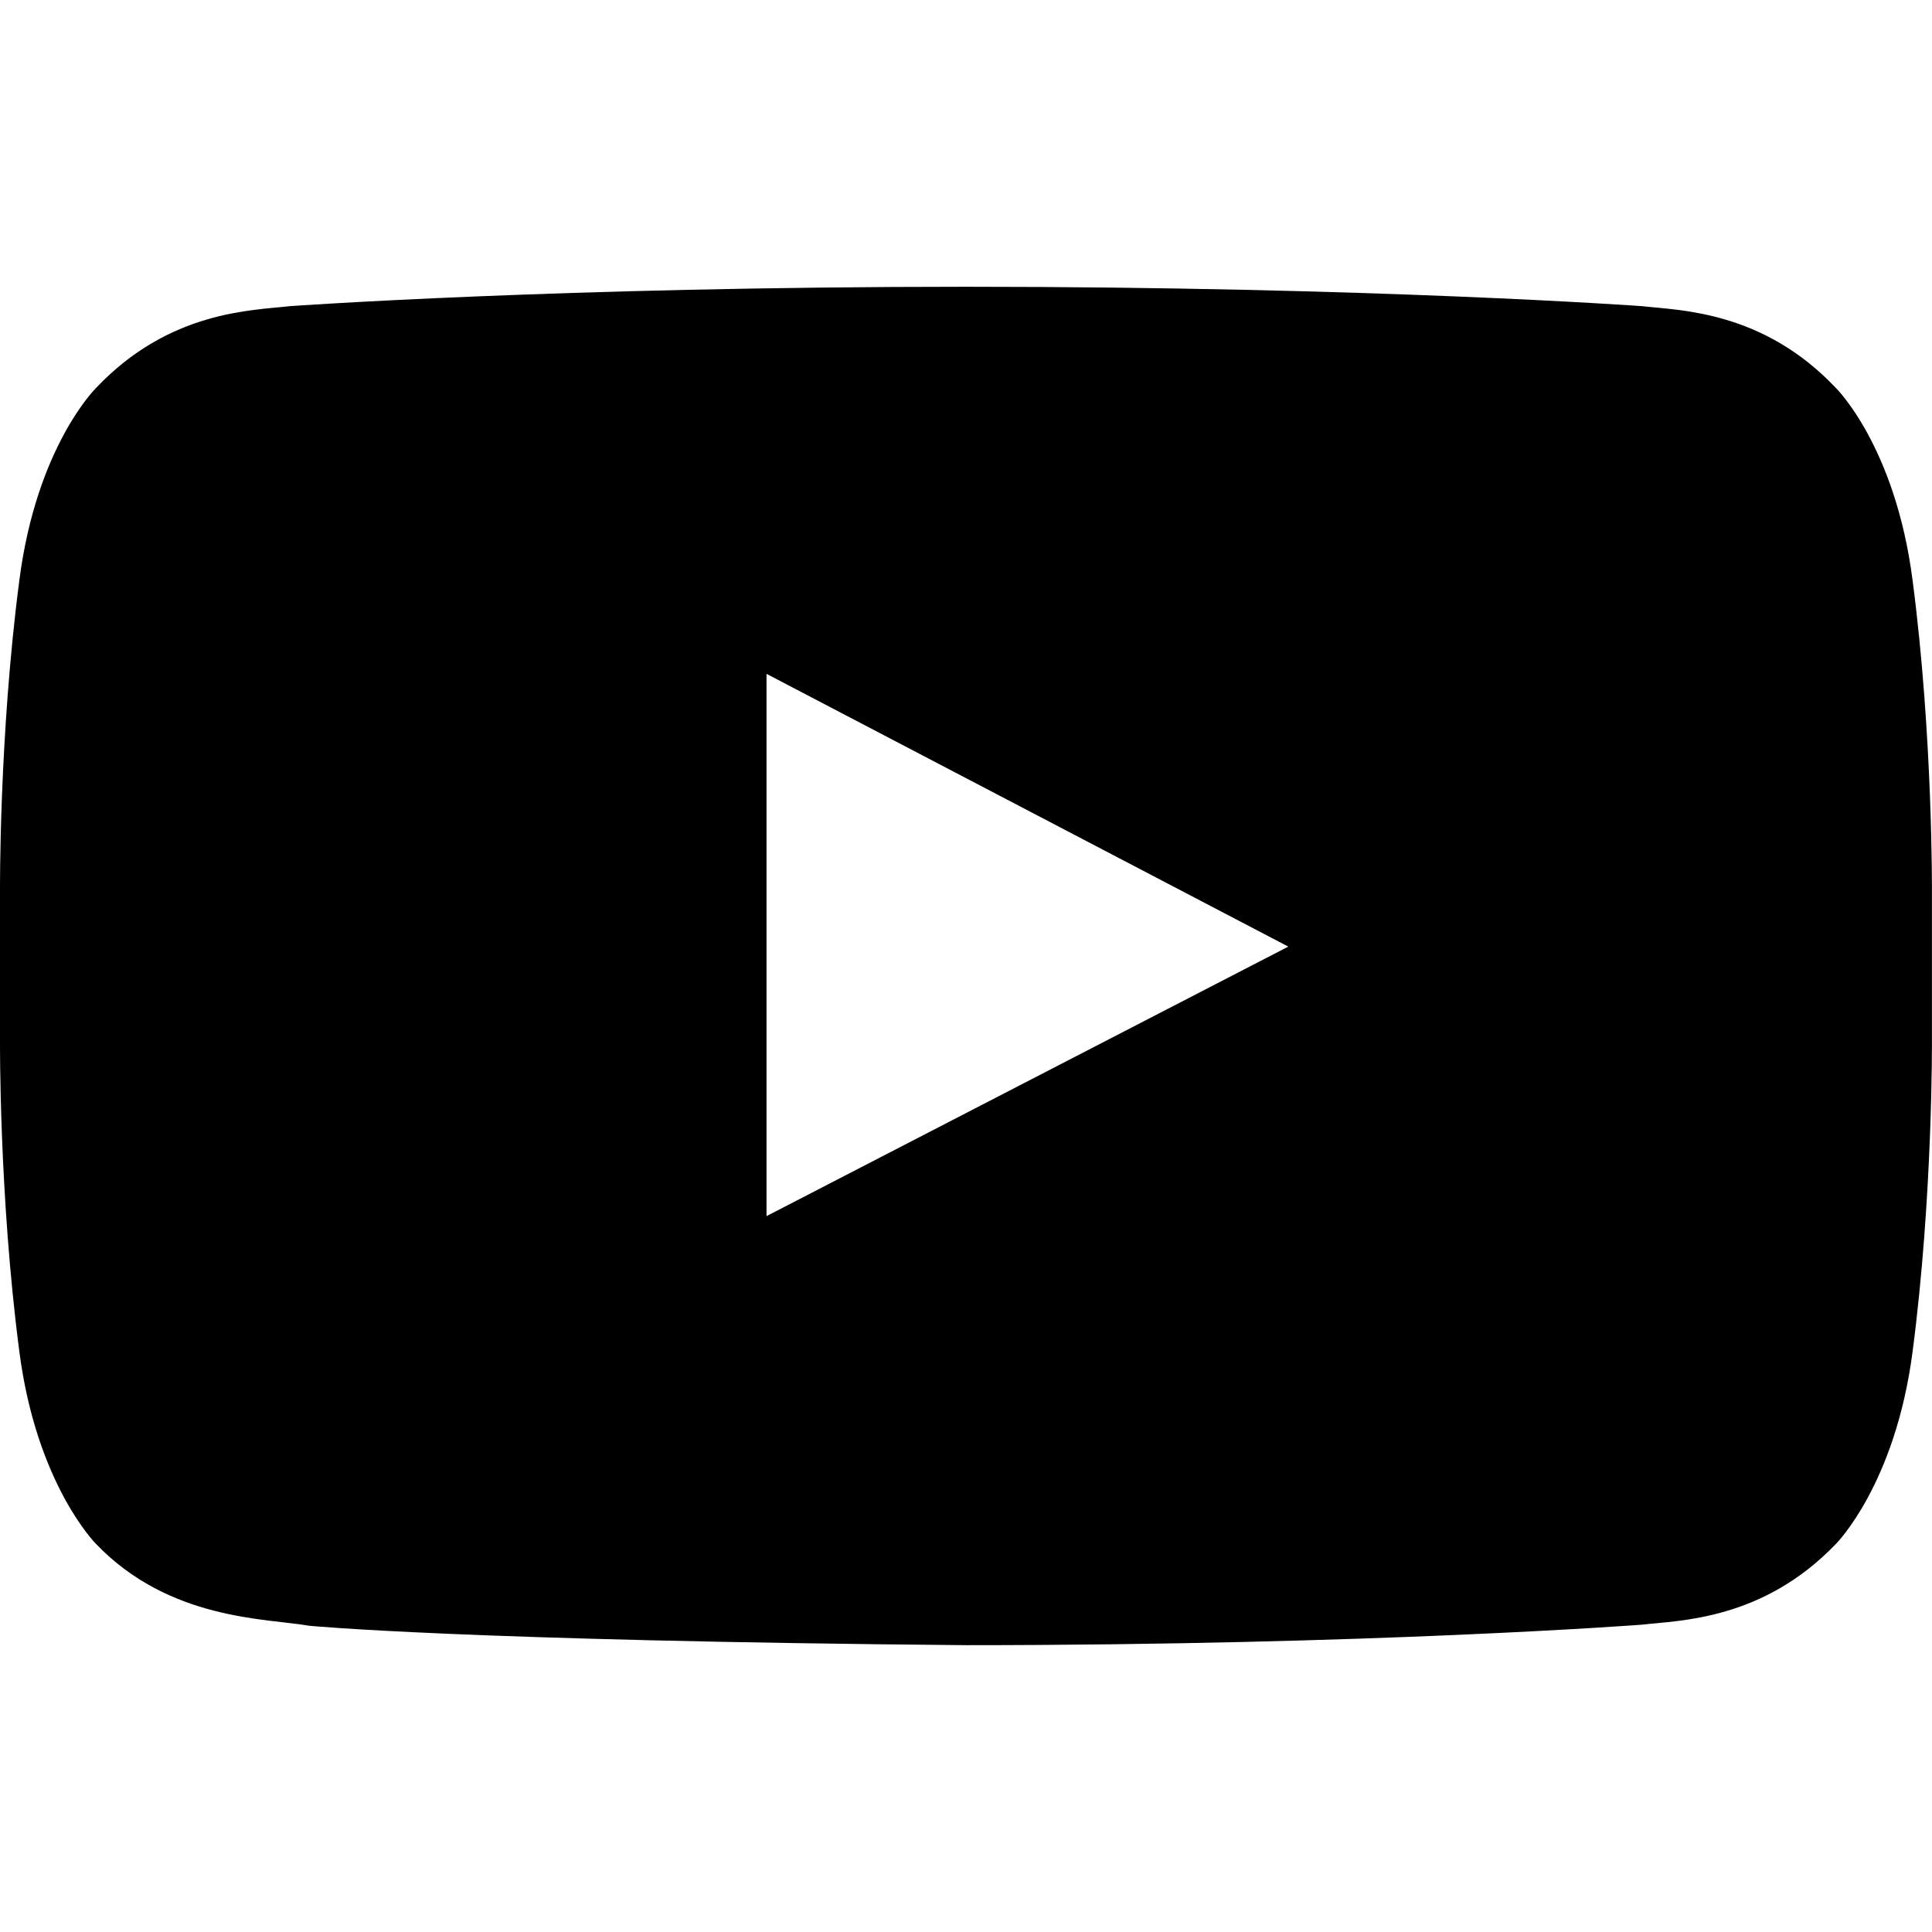
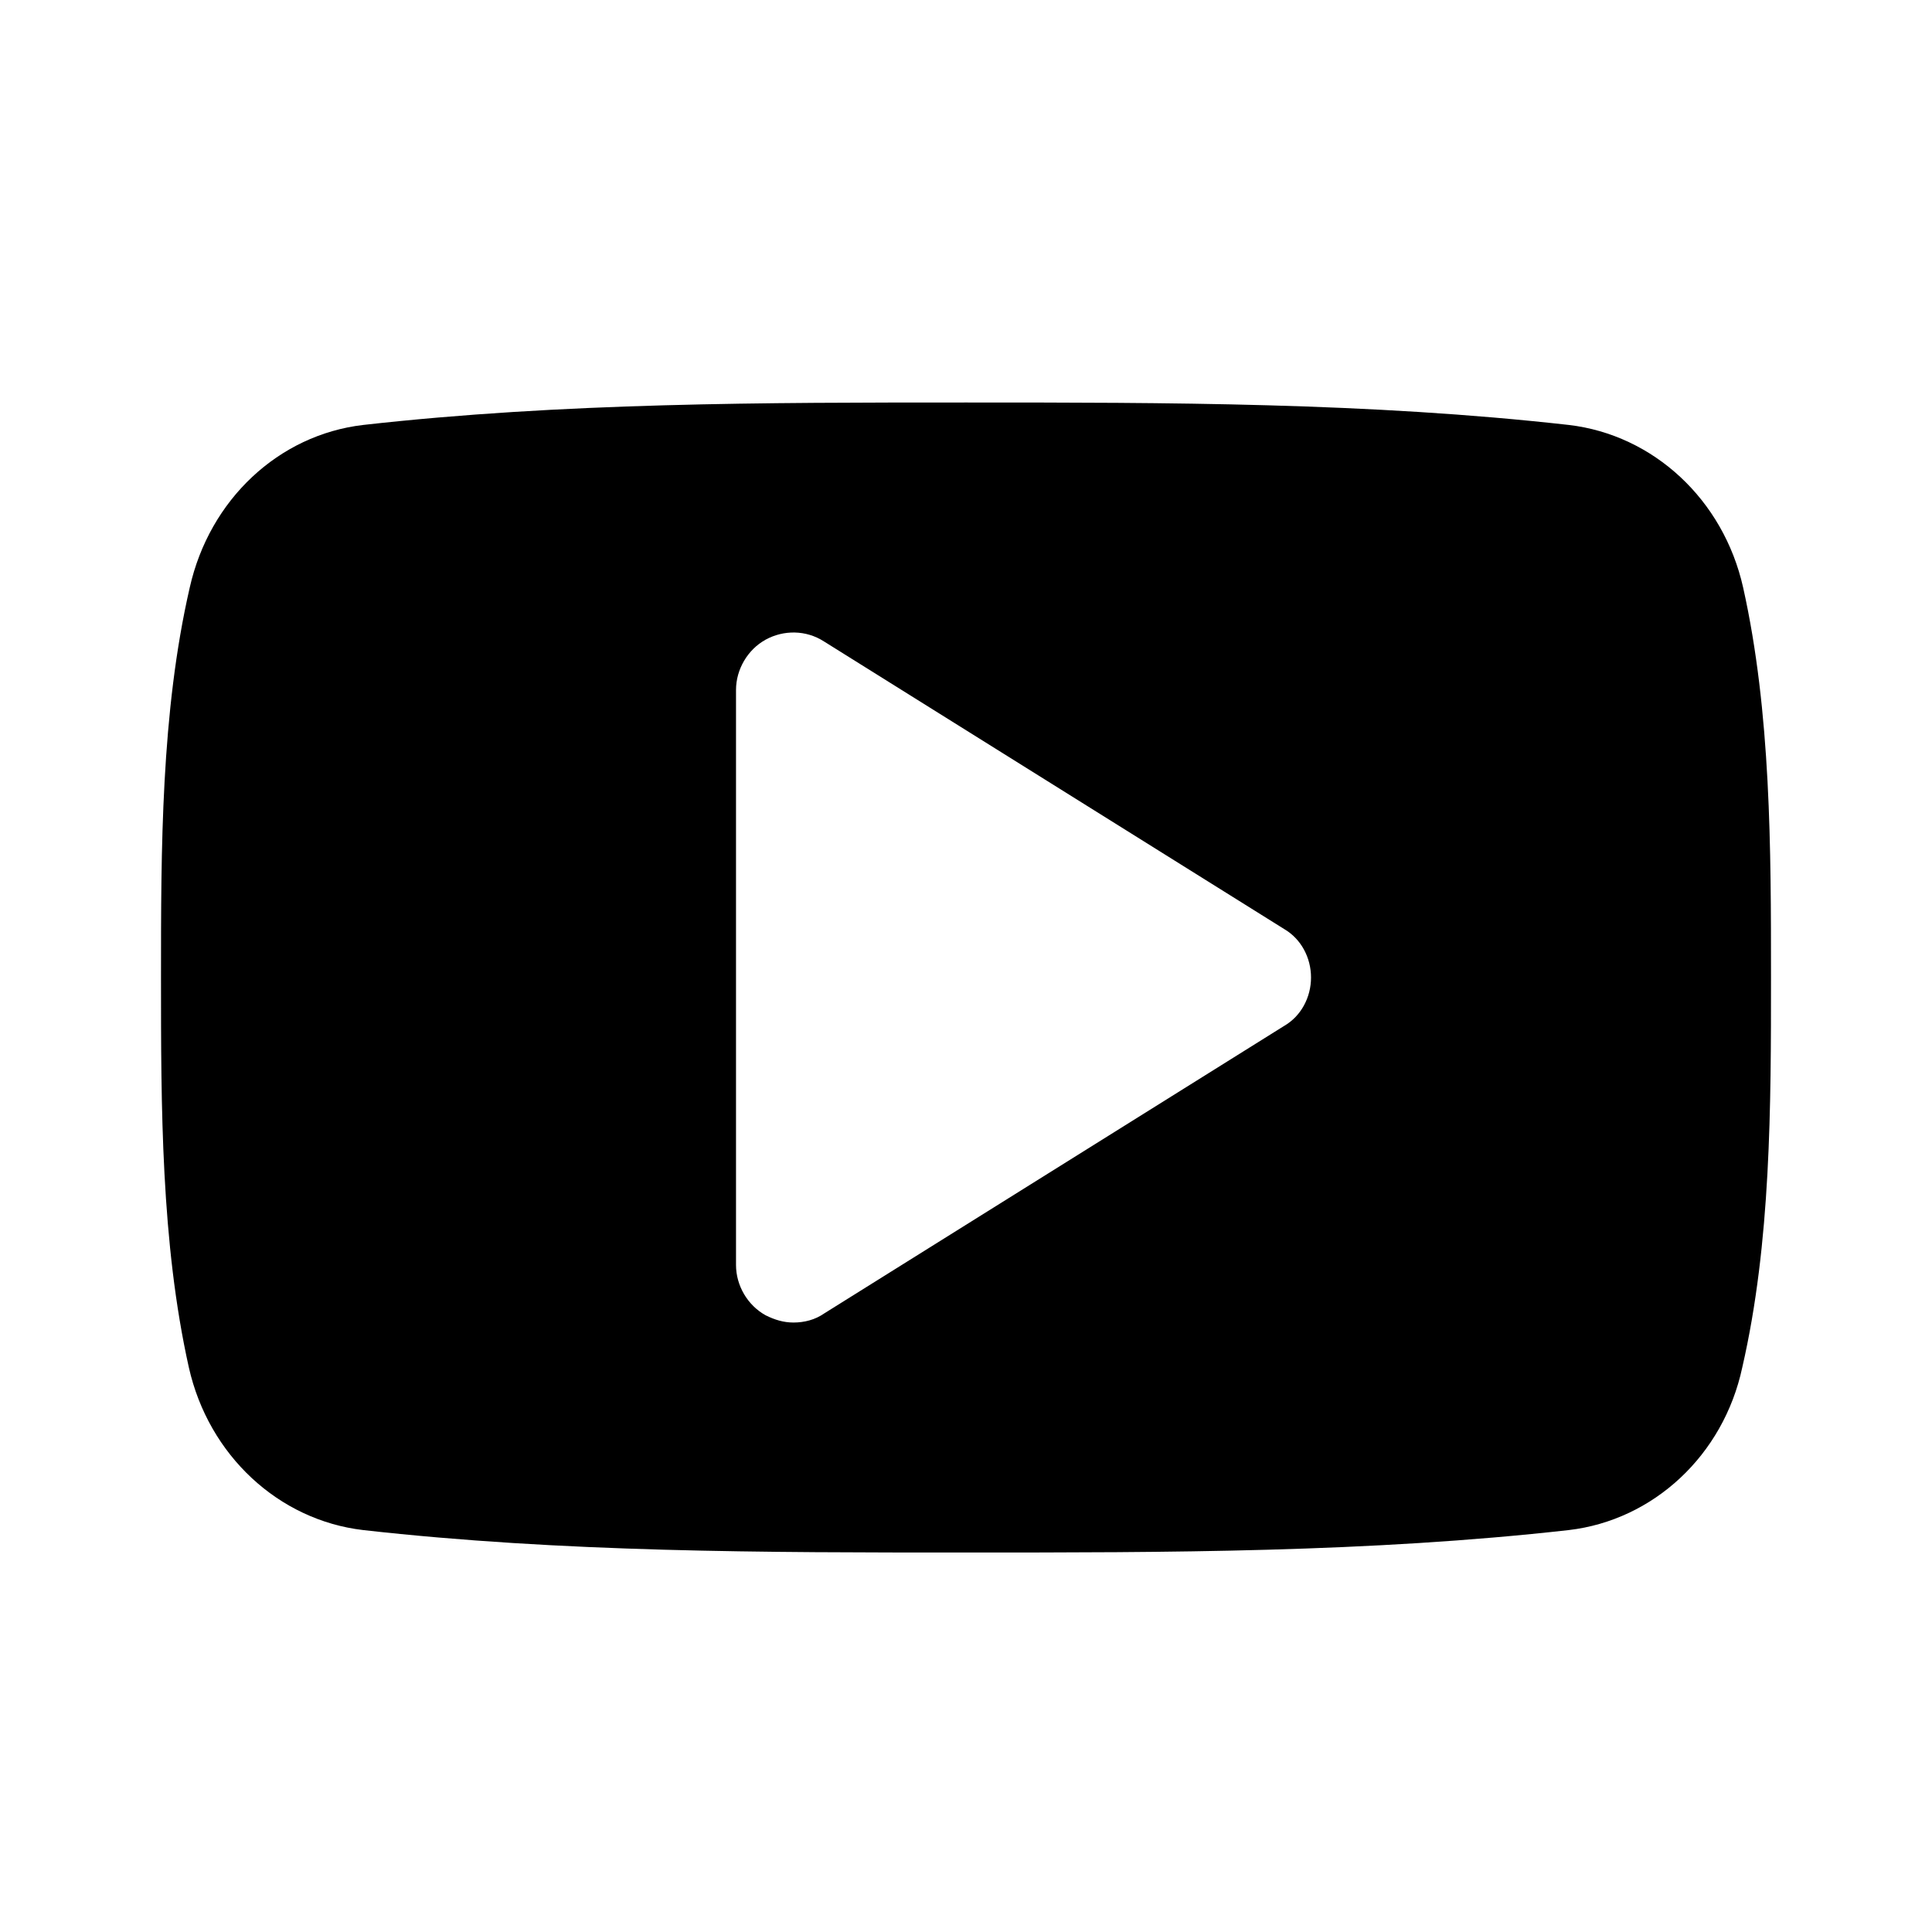
- <svg xmlns="http://www.w3.org/2000/svg" version="1.1" width="28" height="28" viewBox="0 0 28 28">
-   <path d="M11.109 17.625l7.562-3.906-7.562-3.953v7.859zM14 4.156c5.891 0 9.797 0.281 9.797 0.281 0.547 0.063 1.75 0.063 2.812 1.188 0 0 0.859 0.844 1.109 2.781 0.297 2.266 0.281 4.531 0.281 4.531v2.125s0.016 2.266-0.281 4.531c-0.25 1.922-1.109 2.781-1.109 2.781-1.062 1.109-2.266 1.109-2.812 1.172 0 0-3.906 0.297-9.797 0.297v0c-7.281-0.063-9.516-0.281-9.516-0.281-0.625-0.109-2.031-0.078-3.094-1.188 0 0-0.859-0.859-1.109-2.781-0.297-2.266-0.281-4.531-0.281-4.531v-2.125s-0.016-2.266 0.281-4.531c0.25-1.937 1.109-2.781 1.109-2.781 1.062-1.125 2.266-1.125 2.812-1.188 0 0 3.906-0.281 9.797-0.281v0z" />
+ <svg xmlns="http://www.w3.org/2000/svg" width="24" height="24" viewBox="0 0 24 24">
+   <path d="M16.286 12.143C16.286 11.897 16.163 11.663 15.951 11.54L10.237 7.969C10.013 7.824 9.734 7.824 9.511 7.946C9.288 8.069 9.143 8.315 9.143 8.571V15.714C9.143 15.971 9.288 16.216 9.511 16.339C9.623 16.395 9.734 16.429 9.857 16.429C9.991 16.429 10.125 16.395 10.237 16.317L15.951 12.745C16.163 12.623 16.286 12.388 16.286 12.143ZM22 12.143C22 13.739 22 15.435 21.643 16.987C21.409 18.08 20.538 18.884 19.489 19.007C17.011 19.286 14.5 19.286 12 19.286C9.5 19.286 6.989 19.286 4.511 19.007C3.462 18.884 2.592 18.08 2.346 16.987C2 15.435 2 13.739 2 12.143C2 10.547 2 8.85 2.357 7.299C2.603 6.205 3.462 5.402 4.511 5.279C6.989 5 9.5 5 12 5C14.5 5 17.011 5 19.489 5.279C20.538 5.402 21.409 6.205 21.654 7.299C22 8.85 22 10.547 22 12.143Z" fill="black" />
</svg>
